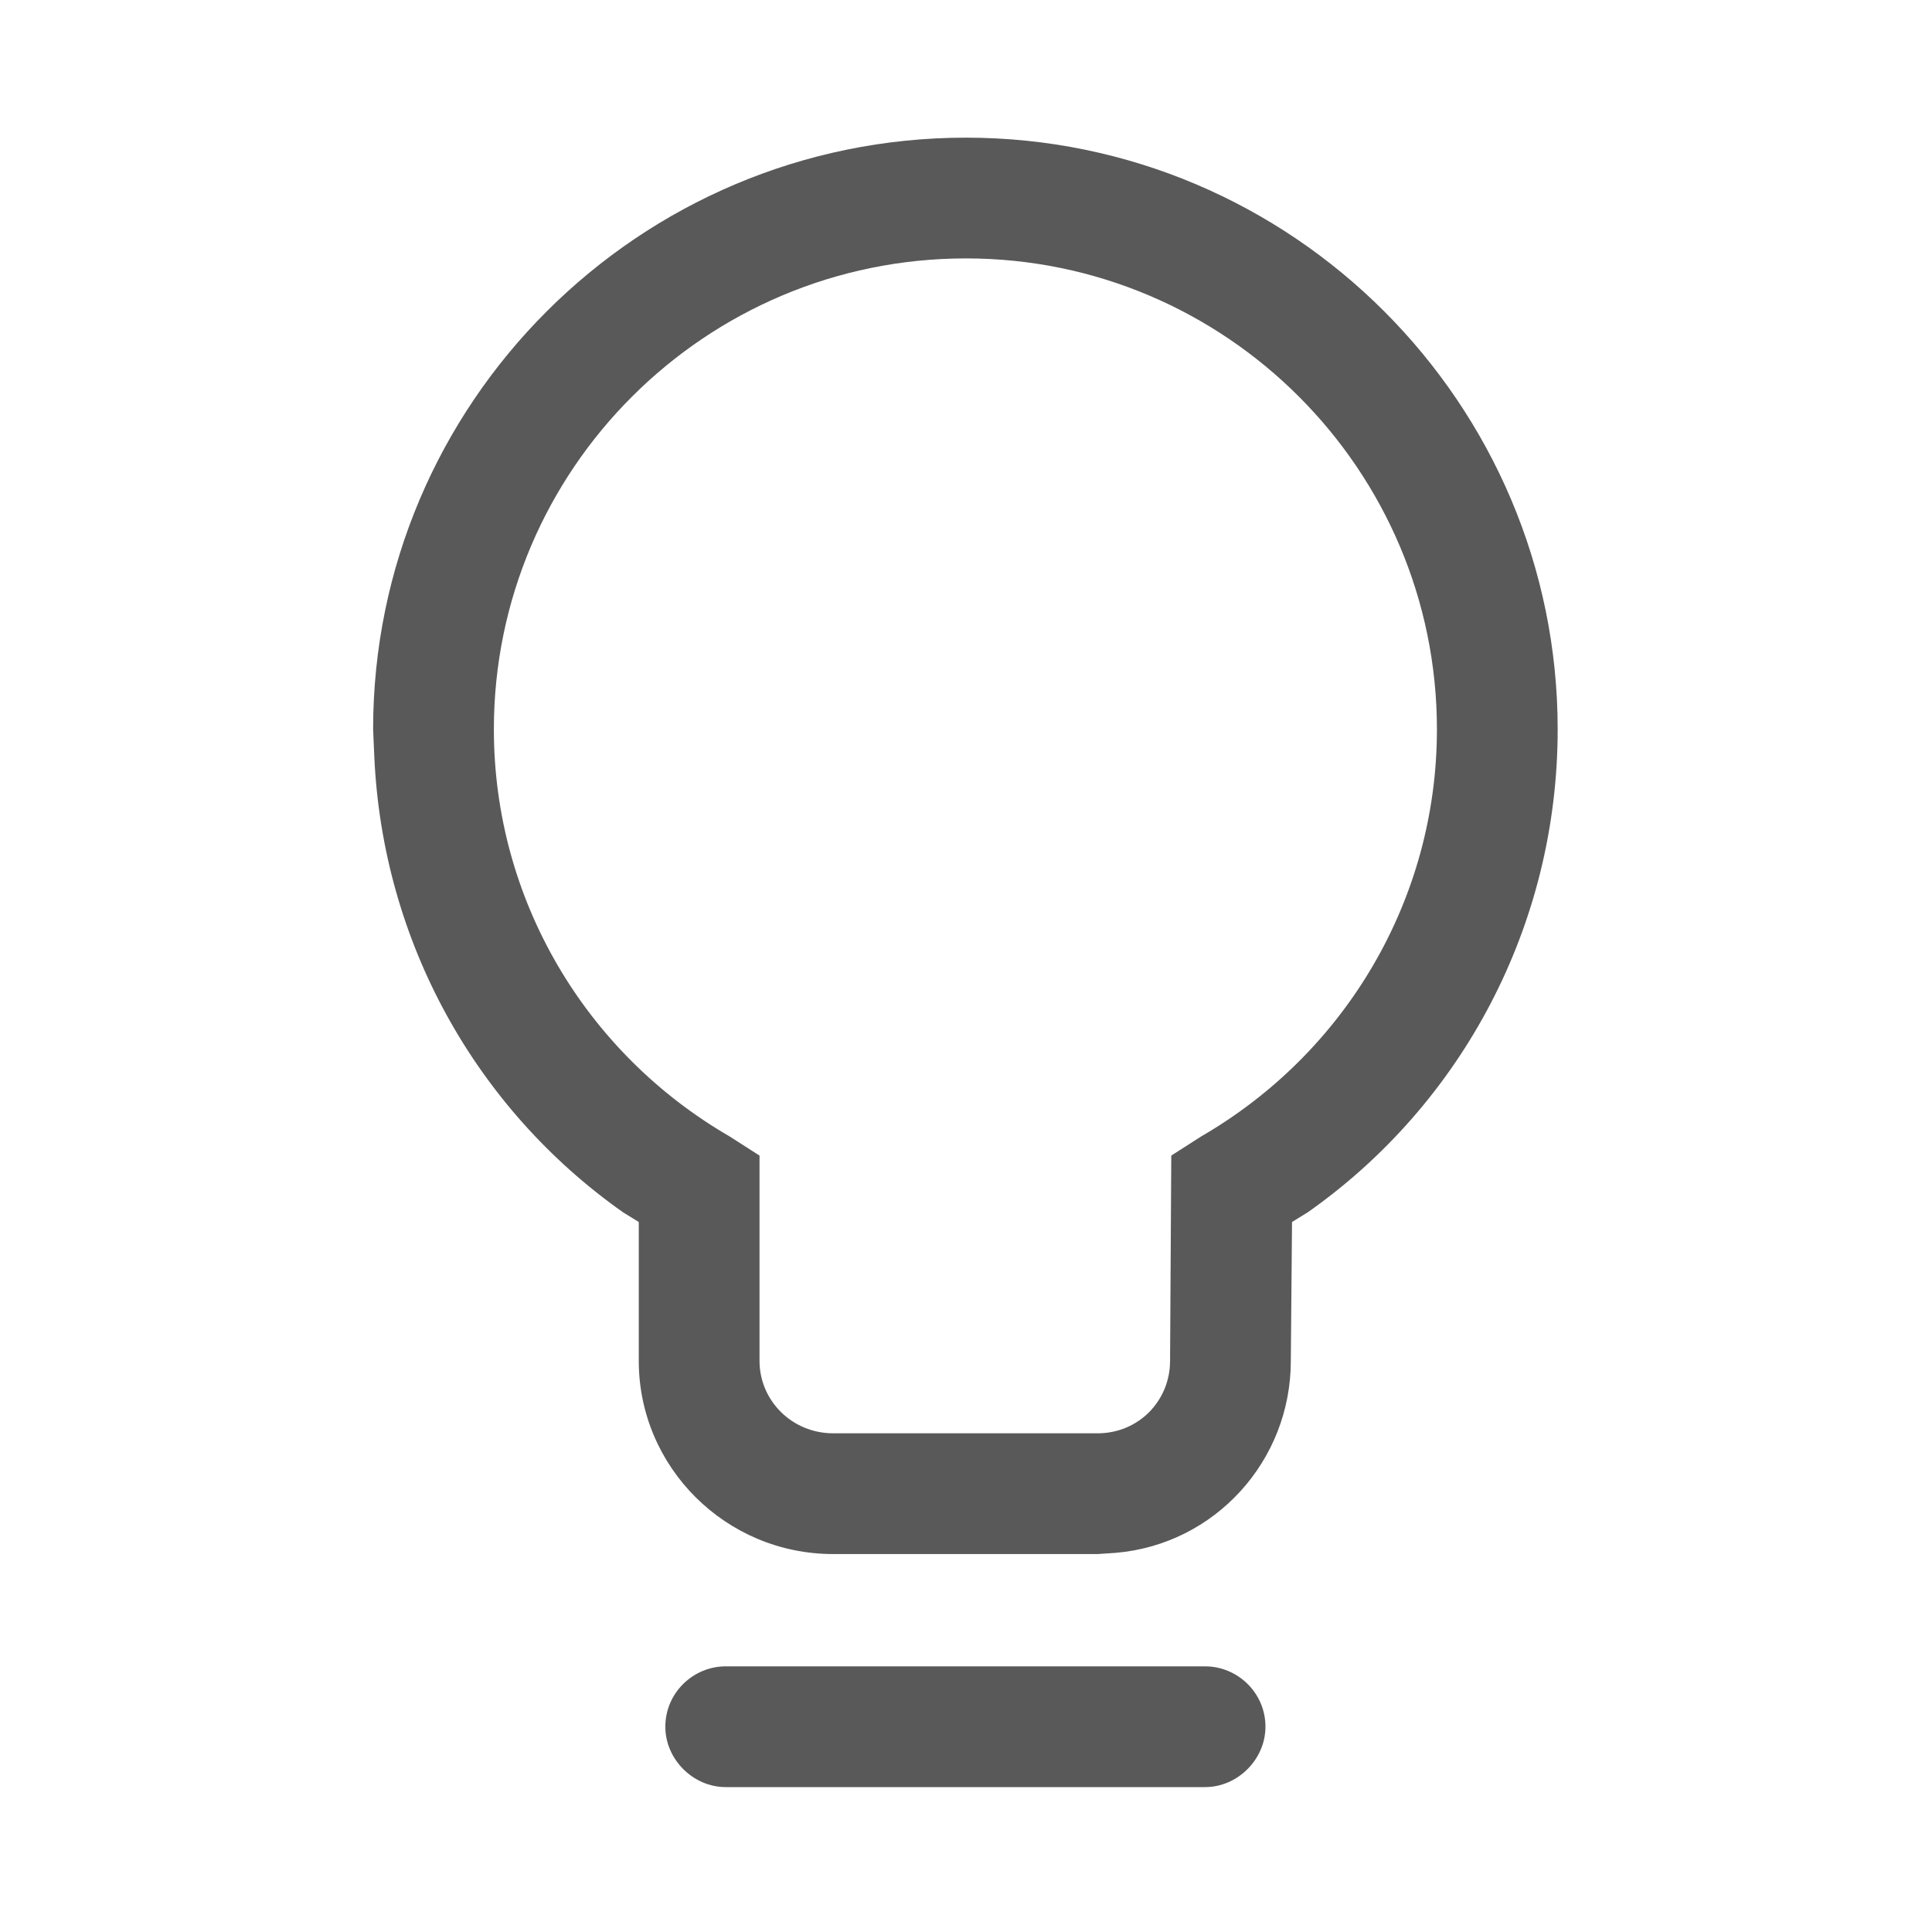
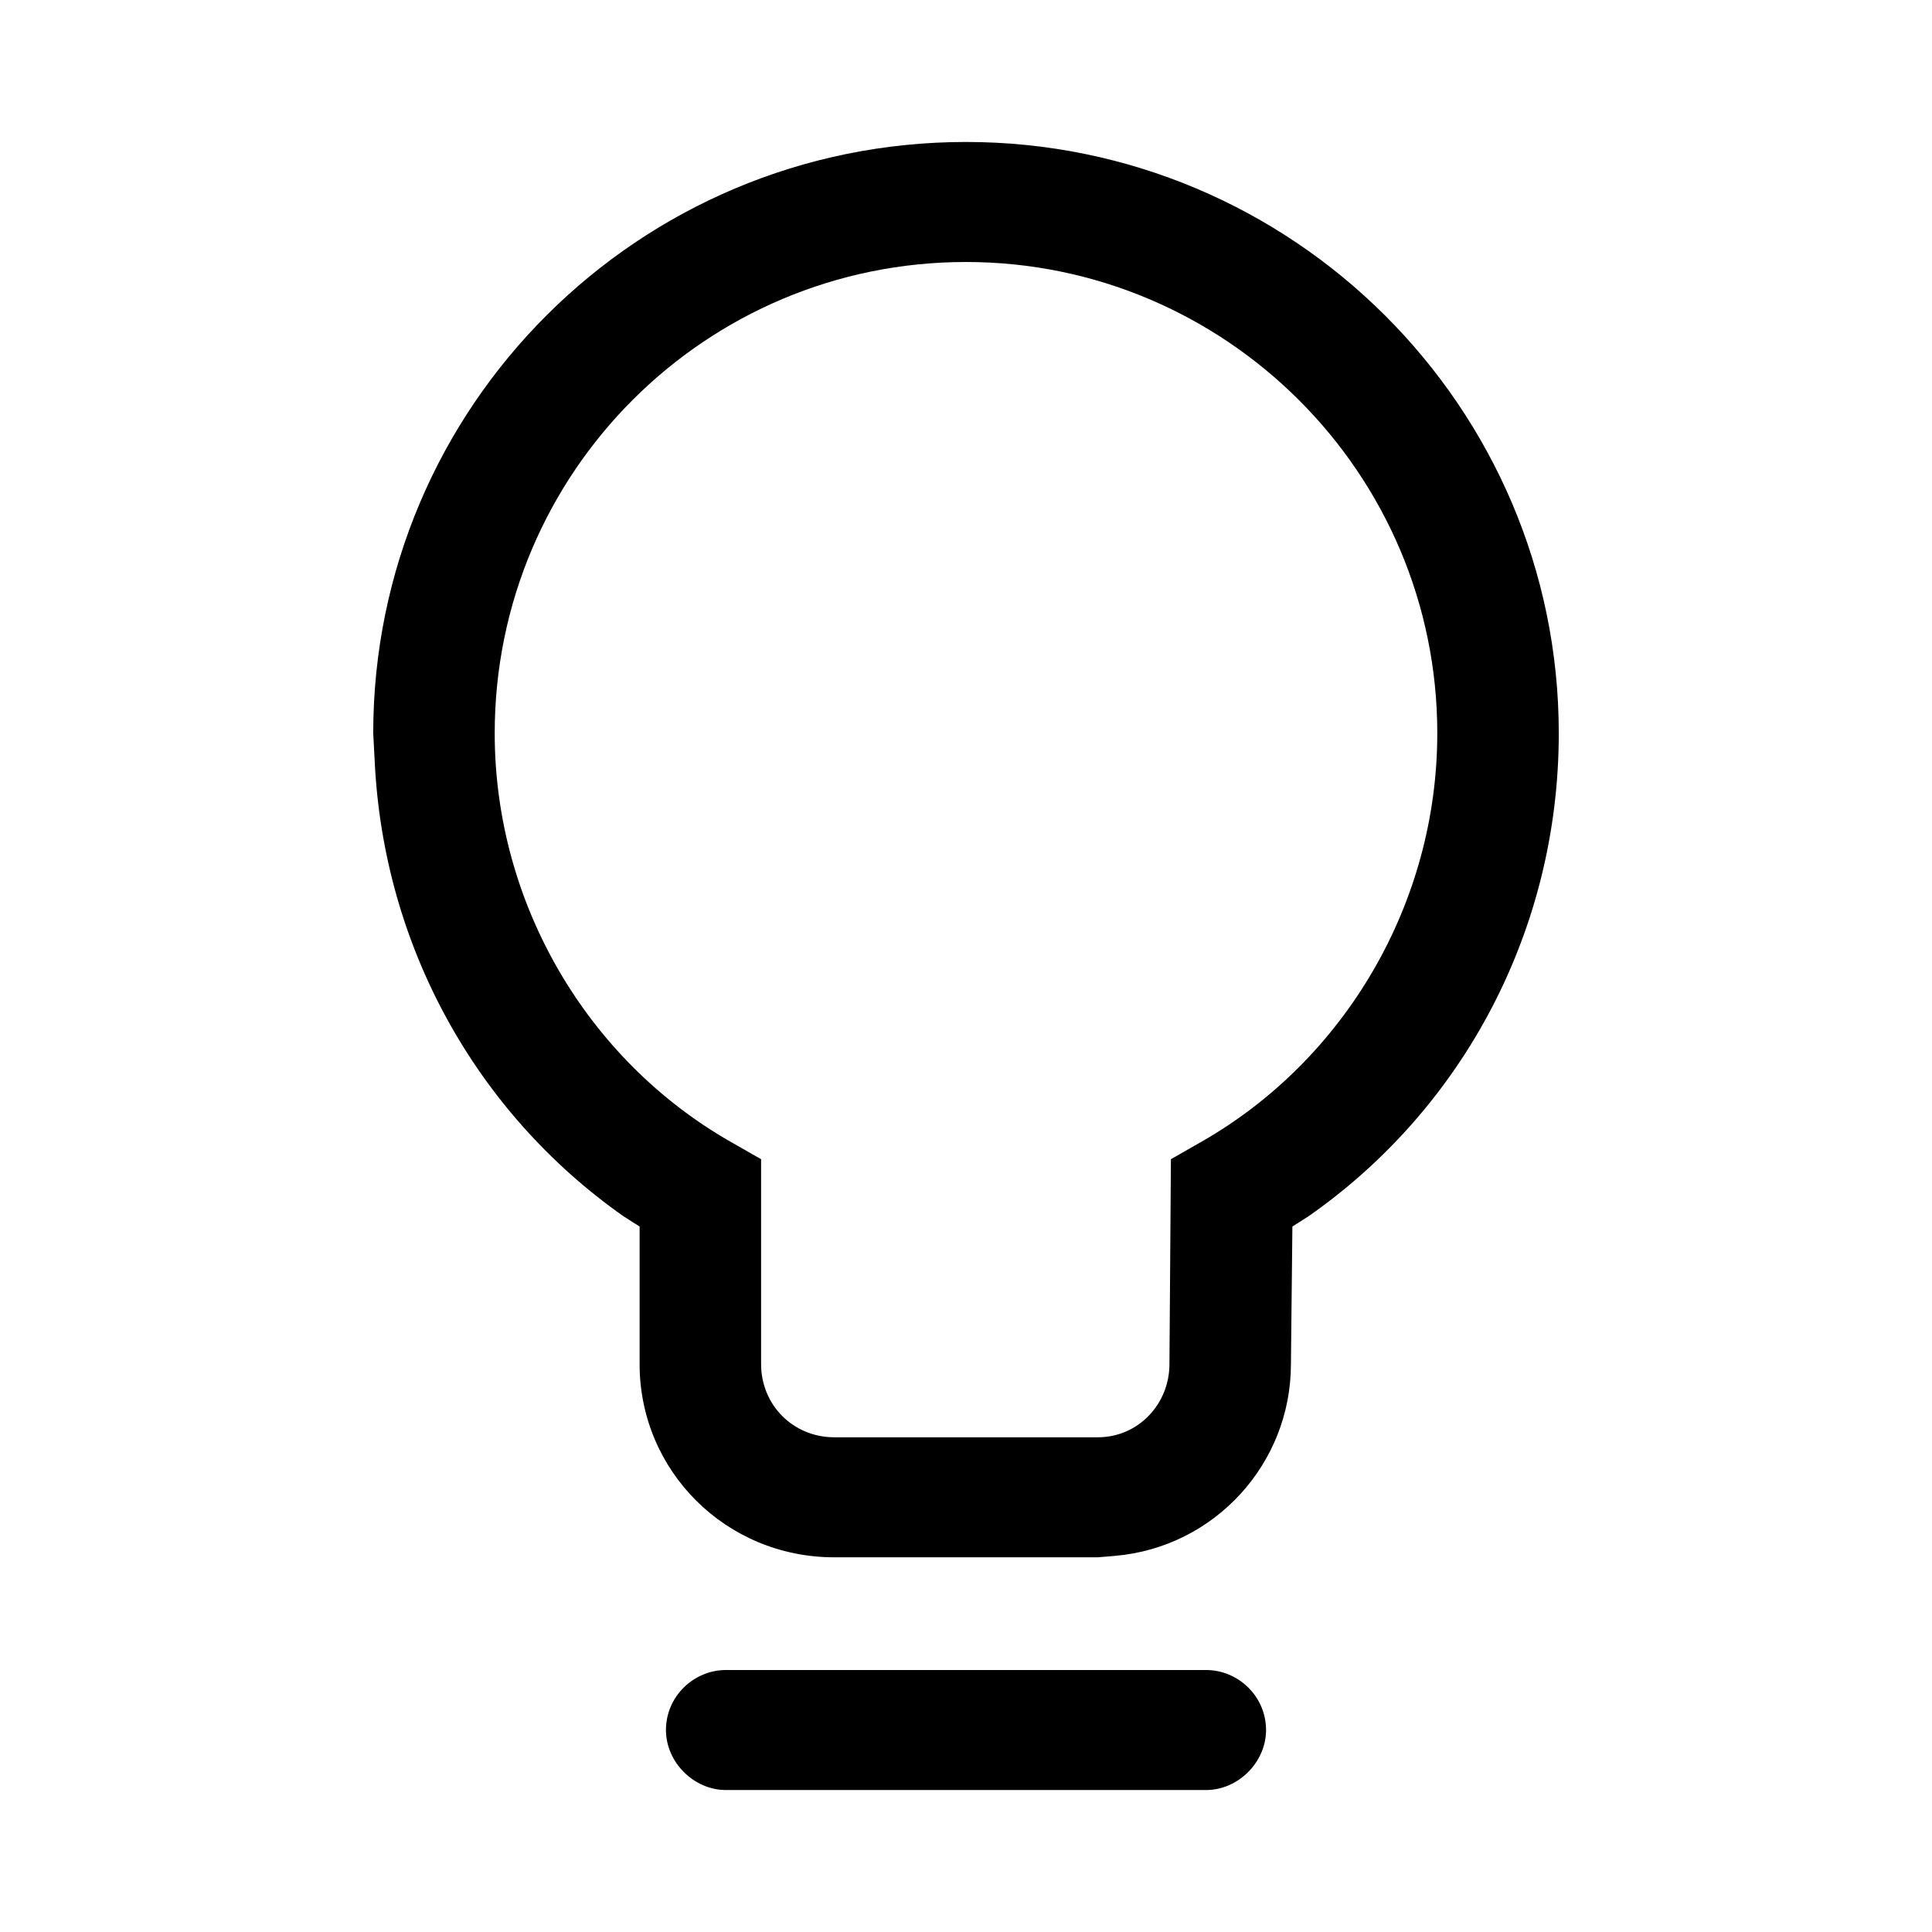
- <svg xmlns="http://www.w3.org/2000/svg" width="16" height="16" viewBox="0 0 16 16" fill="none">
-   <defs />
-   <mask id="mask466_10330" mask-type="alpha" maskUnits="userSpaceOnUse" x="0" y="0" width="16" height="16">
-     <rect id="发现-find" width="16" height="16" fill="#000000" fill-opacity="1" />
-   </mask>
-   <g mask="url(#mask466_10330)">
-     <path id="形状结合" d="M8 1.14C5.29 1.14 3.09 3.34 3.09 6.04L3.1 6.27C3.17 7.8 3.94 9.18 5.16 10.04L5.29 10.12L5.29 11.27C5.29 12.15 6.01 12.87 6.9 12.87L9.09 12.87L9.24 12.86C10.06 12.79 10.69 12.1 10.69 11.27L10.7 10.12L10.83 10.04C12.11 9.14 12.9 7.66 12.9 6.04C12.9 3.34 10.7 1.14 8 1.14ZM8 2.14C10.15 2.14 11.9 3.89 11.9 6.04C11.9 7.45 11.14 8.72 9.95 9.41L9.7 9.57L9.69 11.27C9.69 11.6 9.43 11.87 9.09 11.87L6.9 11.87C6.56 11.87 6.29 11.6 6.29 11.27L6.29 9.57L6.04 9.41C4.85 8.72 4.09 7.45 4.09 6.04C4.09 3.89 5.84 2.14 8 2.14ZM9.98 13.8C10.25 13.8 10.48 14.02 10.48 14.3C10.48 14.57 10.25 14.8 9.98 14.8L6.01 14.8C5.74 14.8 5.51 14.57 5.51 14.3C5.51 14.02 5.74 13.8 6.01 13.8L9.98 13.8Z" fill="#595959" fill-opacity="1" fill-rule="nonzero" />
-   </g>
+ <svg xmlns="http://www.w3.org/2000/svg" version="1.1" id="图层_1" x="0px" y="0px" viewBox="0 0 132 132" style="enable-background:new 0 0 132 132;" xml:space="preserve">
+   <style type="text/css">
+ 	.st0{fill:none;}
+ 	.st1{fill:currentColor;}
+ </style>
+   <rect id="size" class="st0" width="132" height="132" />
+   <path id="形状结合" class="st1" d="M66,9.7c-22.4,0-40.5,18.1-40.5,40.4l0.1,1.9c0.6,12.6,6.9,24,17,31.1l1.1,0.7v9.4  c0,7.3,5.9,13.2,13.3,13.2H75l1.2-0.1c6.8-0.6,12-6.3,12-13.1l0.1-9.4l1.1-0.7c10.6-7.4,17.1-19.6,17.1-33  C106.5,27.8,88.3,9.7,66,9.7z M66,17.9c17.7,0,32.2,14.4,32.2,32.2c0,11.6-6.3,22.3-16.1,27.9l-2.1,1.2l-0.1,14c0,2.7-2.1,5-4.9,5  H57c-2.8,0-5-2.2-5-5v-14L49.9,78c-9.8-5.6-16.1-16.3-16.1-27.9C33.8,32.3,48.2,17.9,66,17.9z M82.4,114.1c2.2,0,4.1,1.8,4.1,4.1  c0,2.2-1.9,4.1-4.1,4.1H49.6c-2.2,0-4.1-1.9-4.1-4.1c0-2.3,1.9-4.1,4.1-4.1H82.4z" />
</svg>
